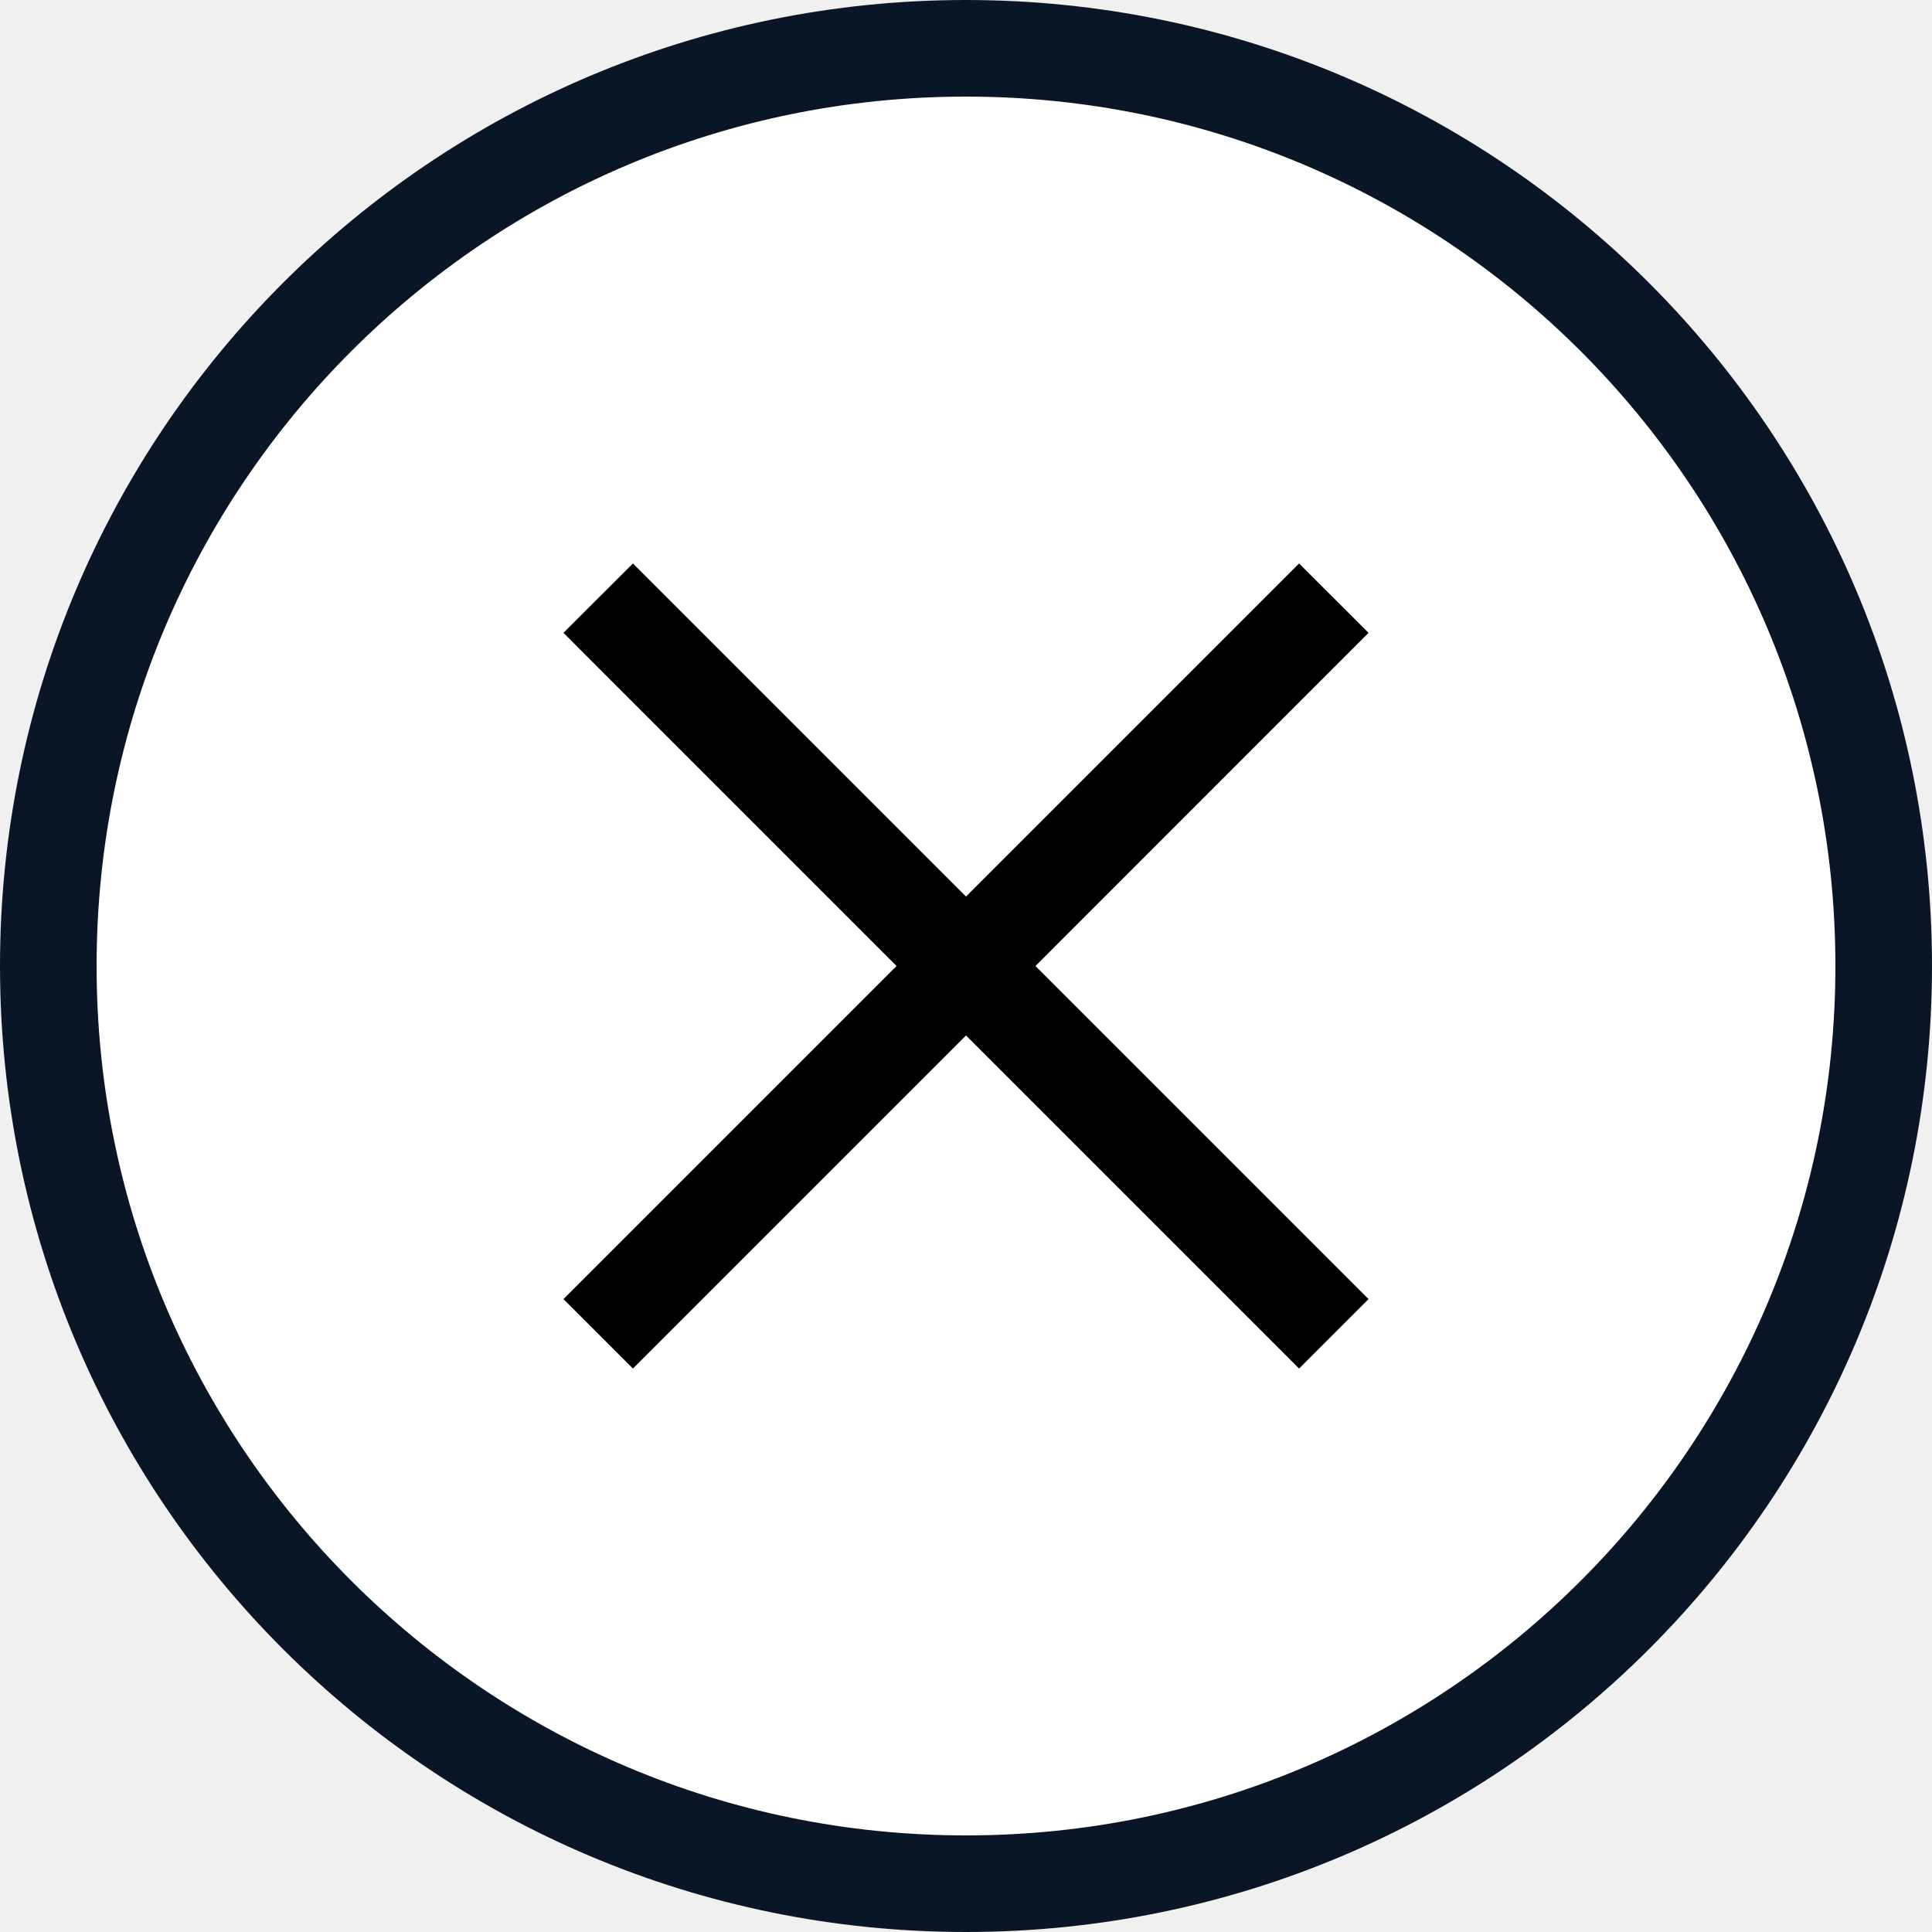
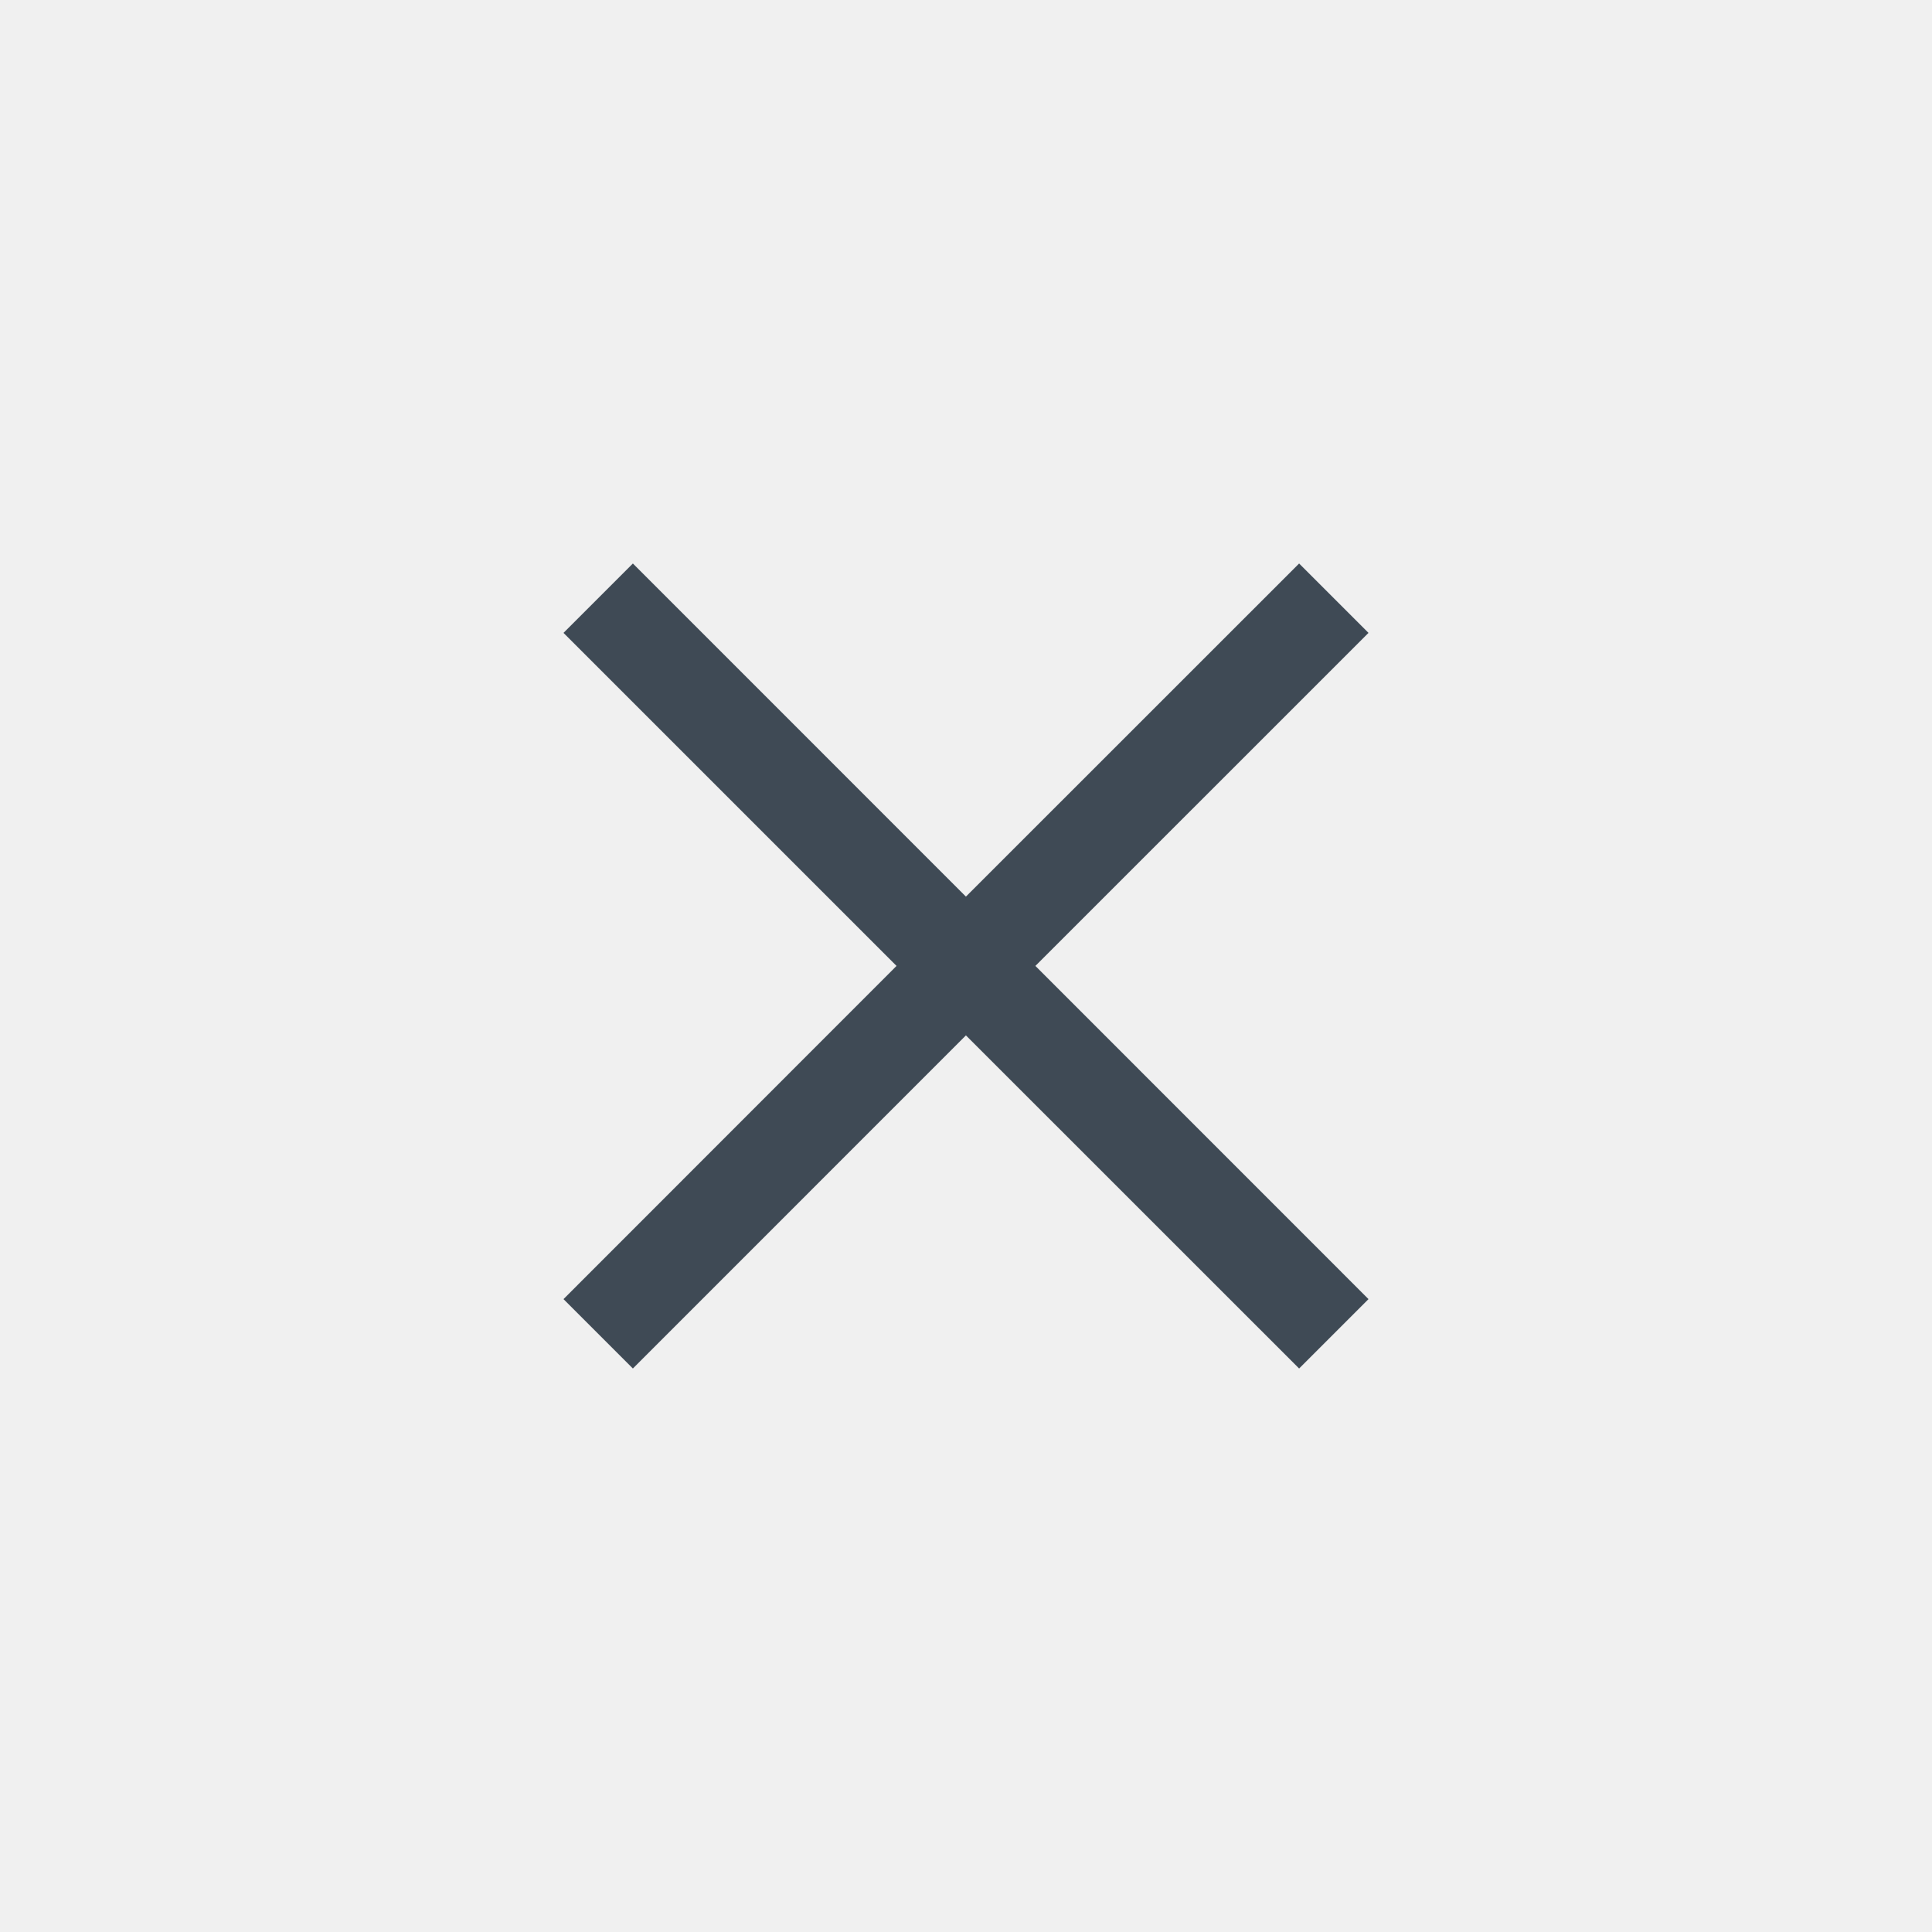
- <svg xmlns="http://www.w3.org/2000/svg" width="20" height="20" viewBox="0 0 20 20" fill="none">
-   <g id="IconsNew">
-     <rect id="Rectangle 35" width="20" height="20" rx="10" fill="white" />
-     <rect id="Rectangle 36" x="0.5" y="0.5" width="19" height="19" rx="9.5" stroke="#091625" />
-     <path id="Vector" d="M6.552 5.833L5.833 6.551L6.192 6.911L9.281 10L5.833 13.448L6.552 14.167L10 10.719L13.448 14.167L14.167 13.448L10.719 10L14.167 6.551L13.448 5.833L13.089 6.192L10 9.281L6.552 5.833Z" fill="black" />
+ <svg xmlns="http://www.w3.org/2000/svg" width="24" height="24" viewBox="0 0 24 24" fill="none">
+   <g id="Icons">
+     <path id="Vector" d="M7.862 7L7 7.862L7.431 8.293L11.137 11.999L7 16.138L7.862 17L11.999 12.862L16.138 17L17 16.138L12.862 11.999L17 7.862L16.138 7L15.707 7.431L11.999 11.138L7.862 7Z" fill="#3F4A55" />
  </g>
</svg>
